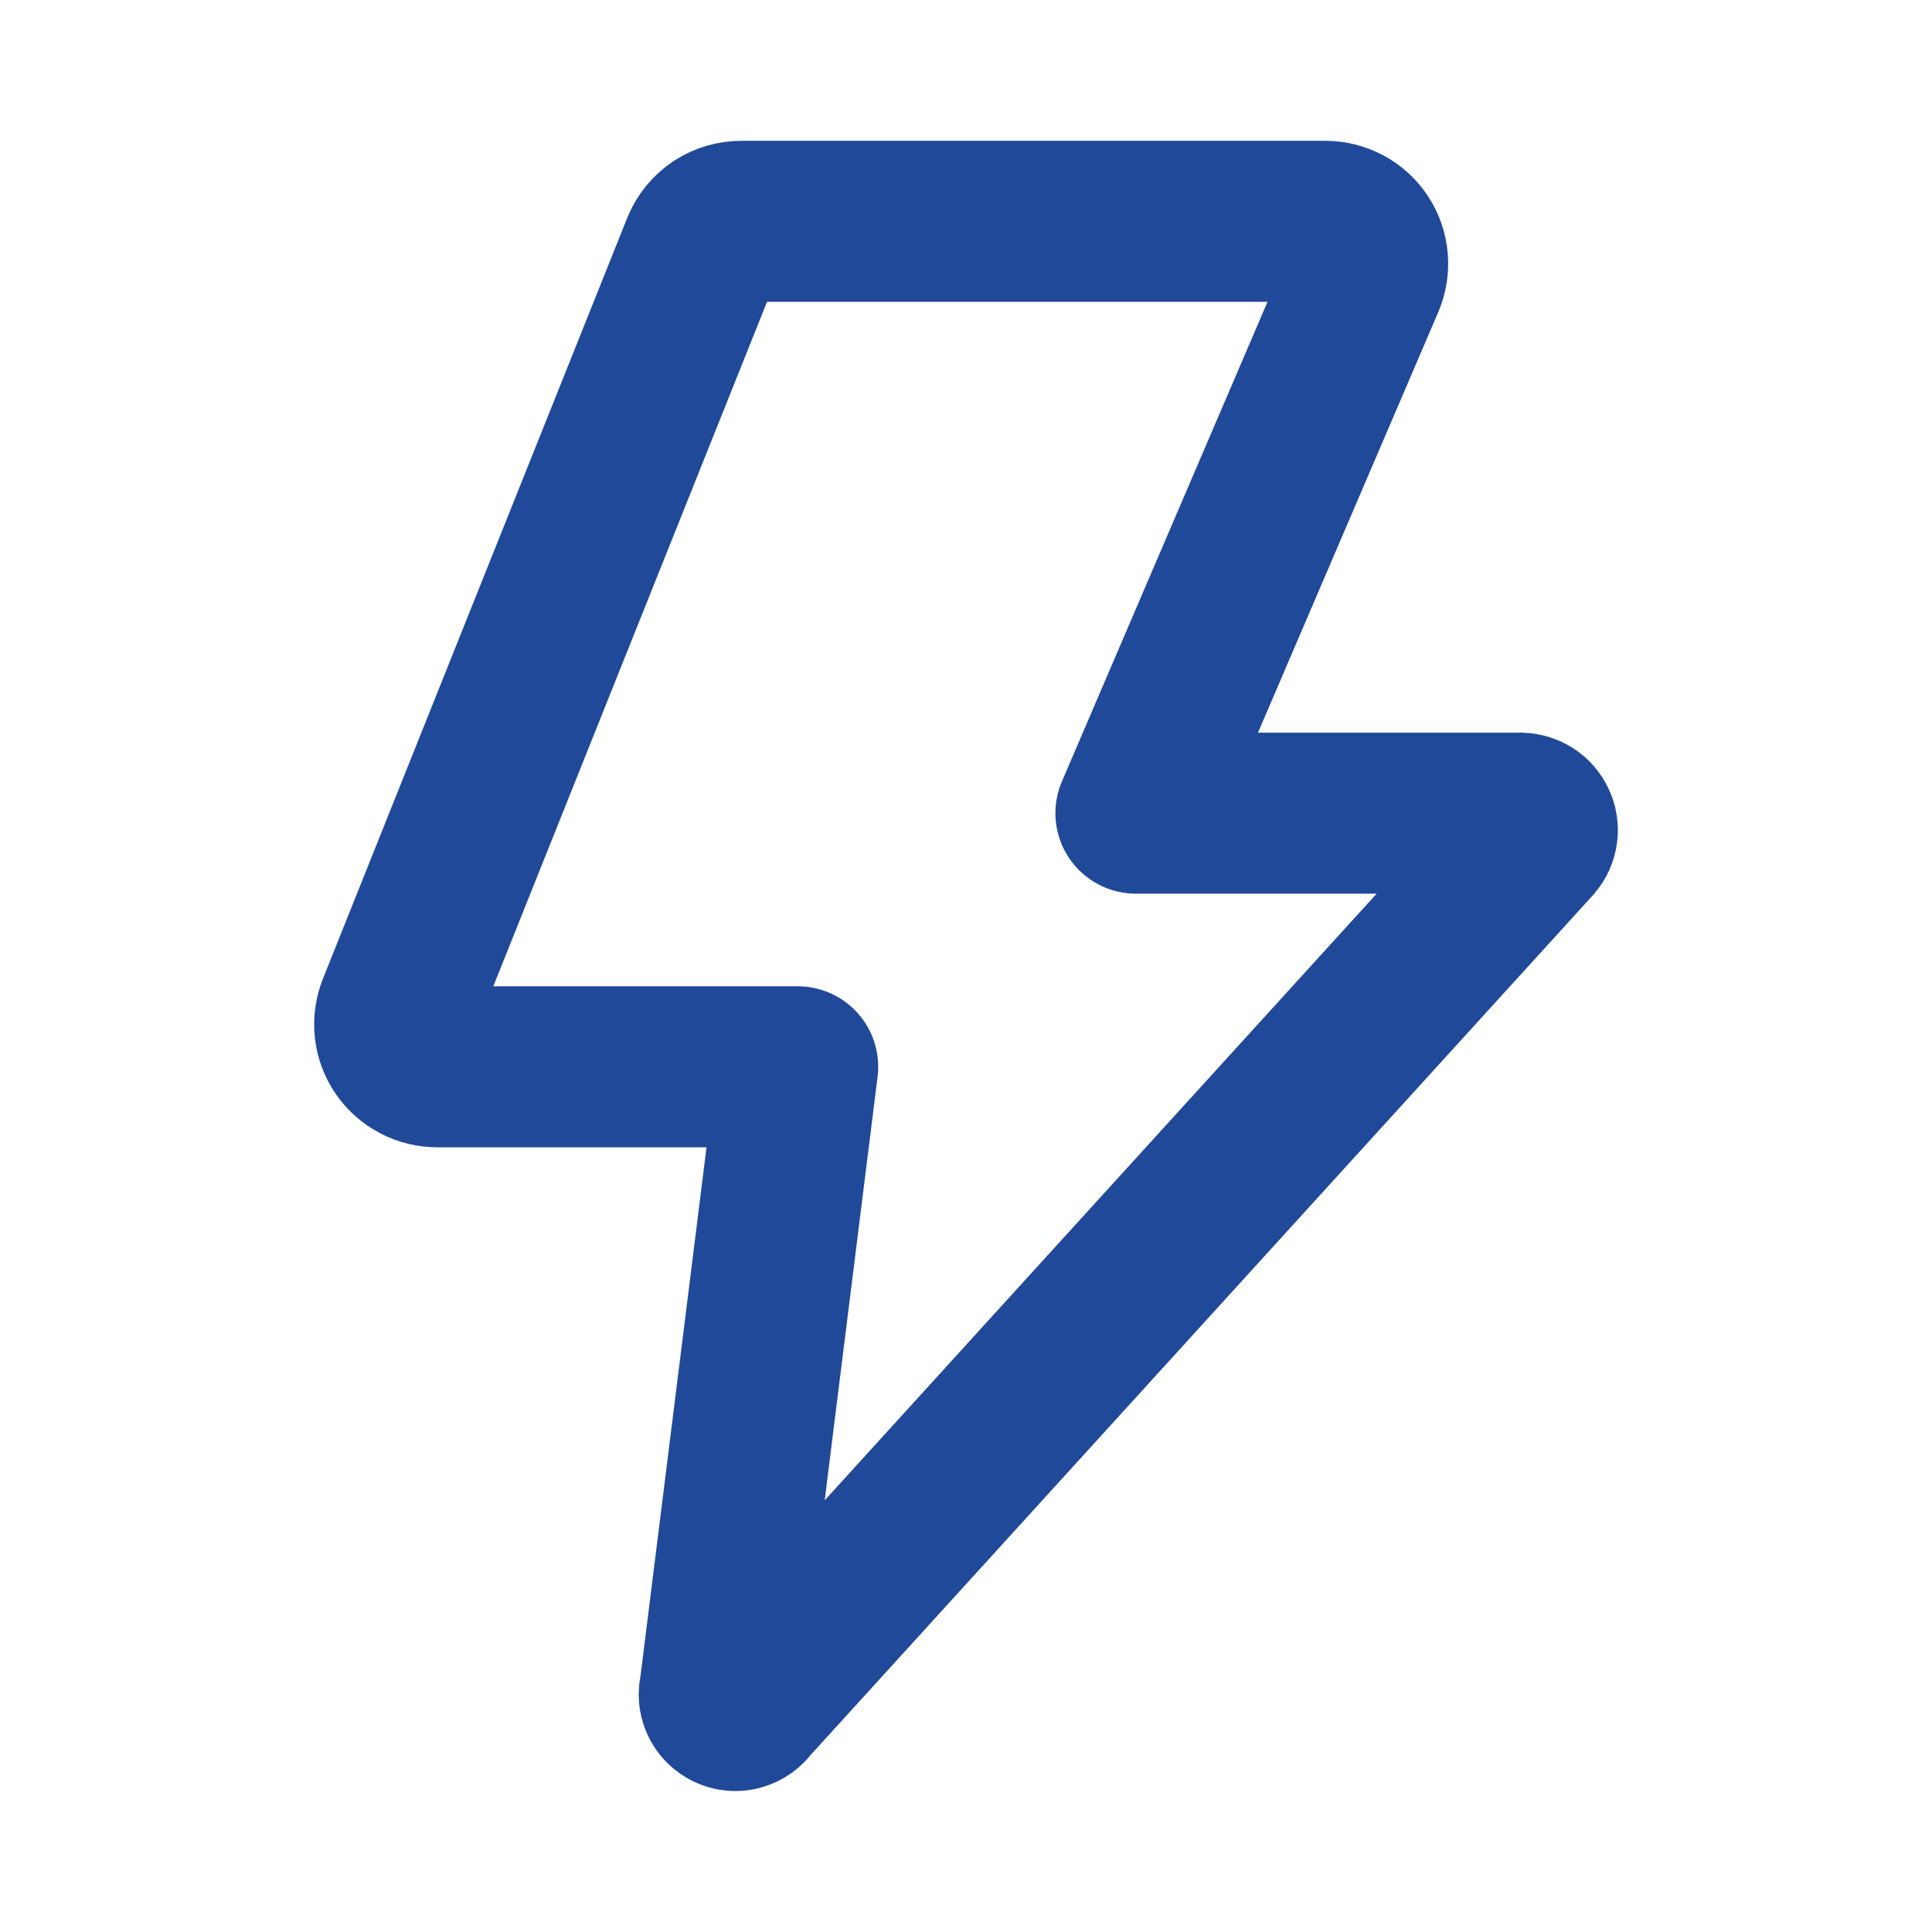
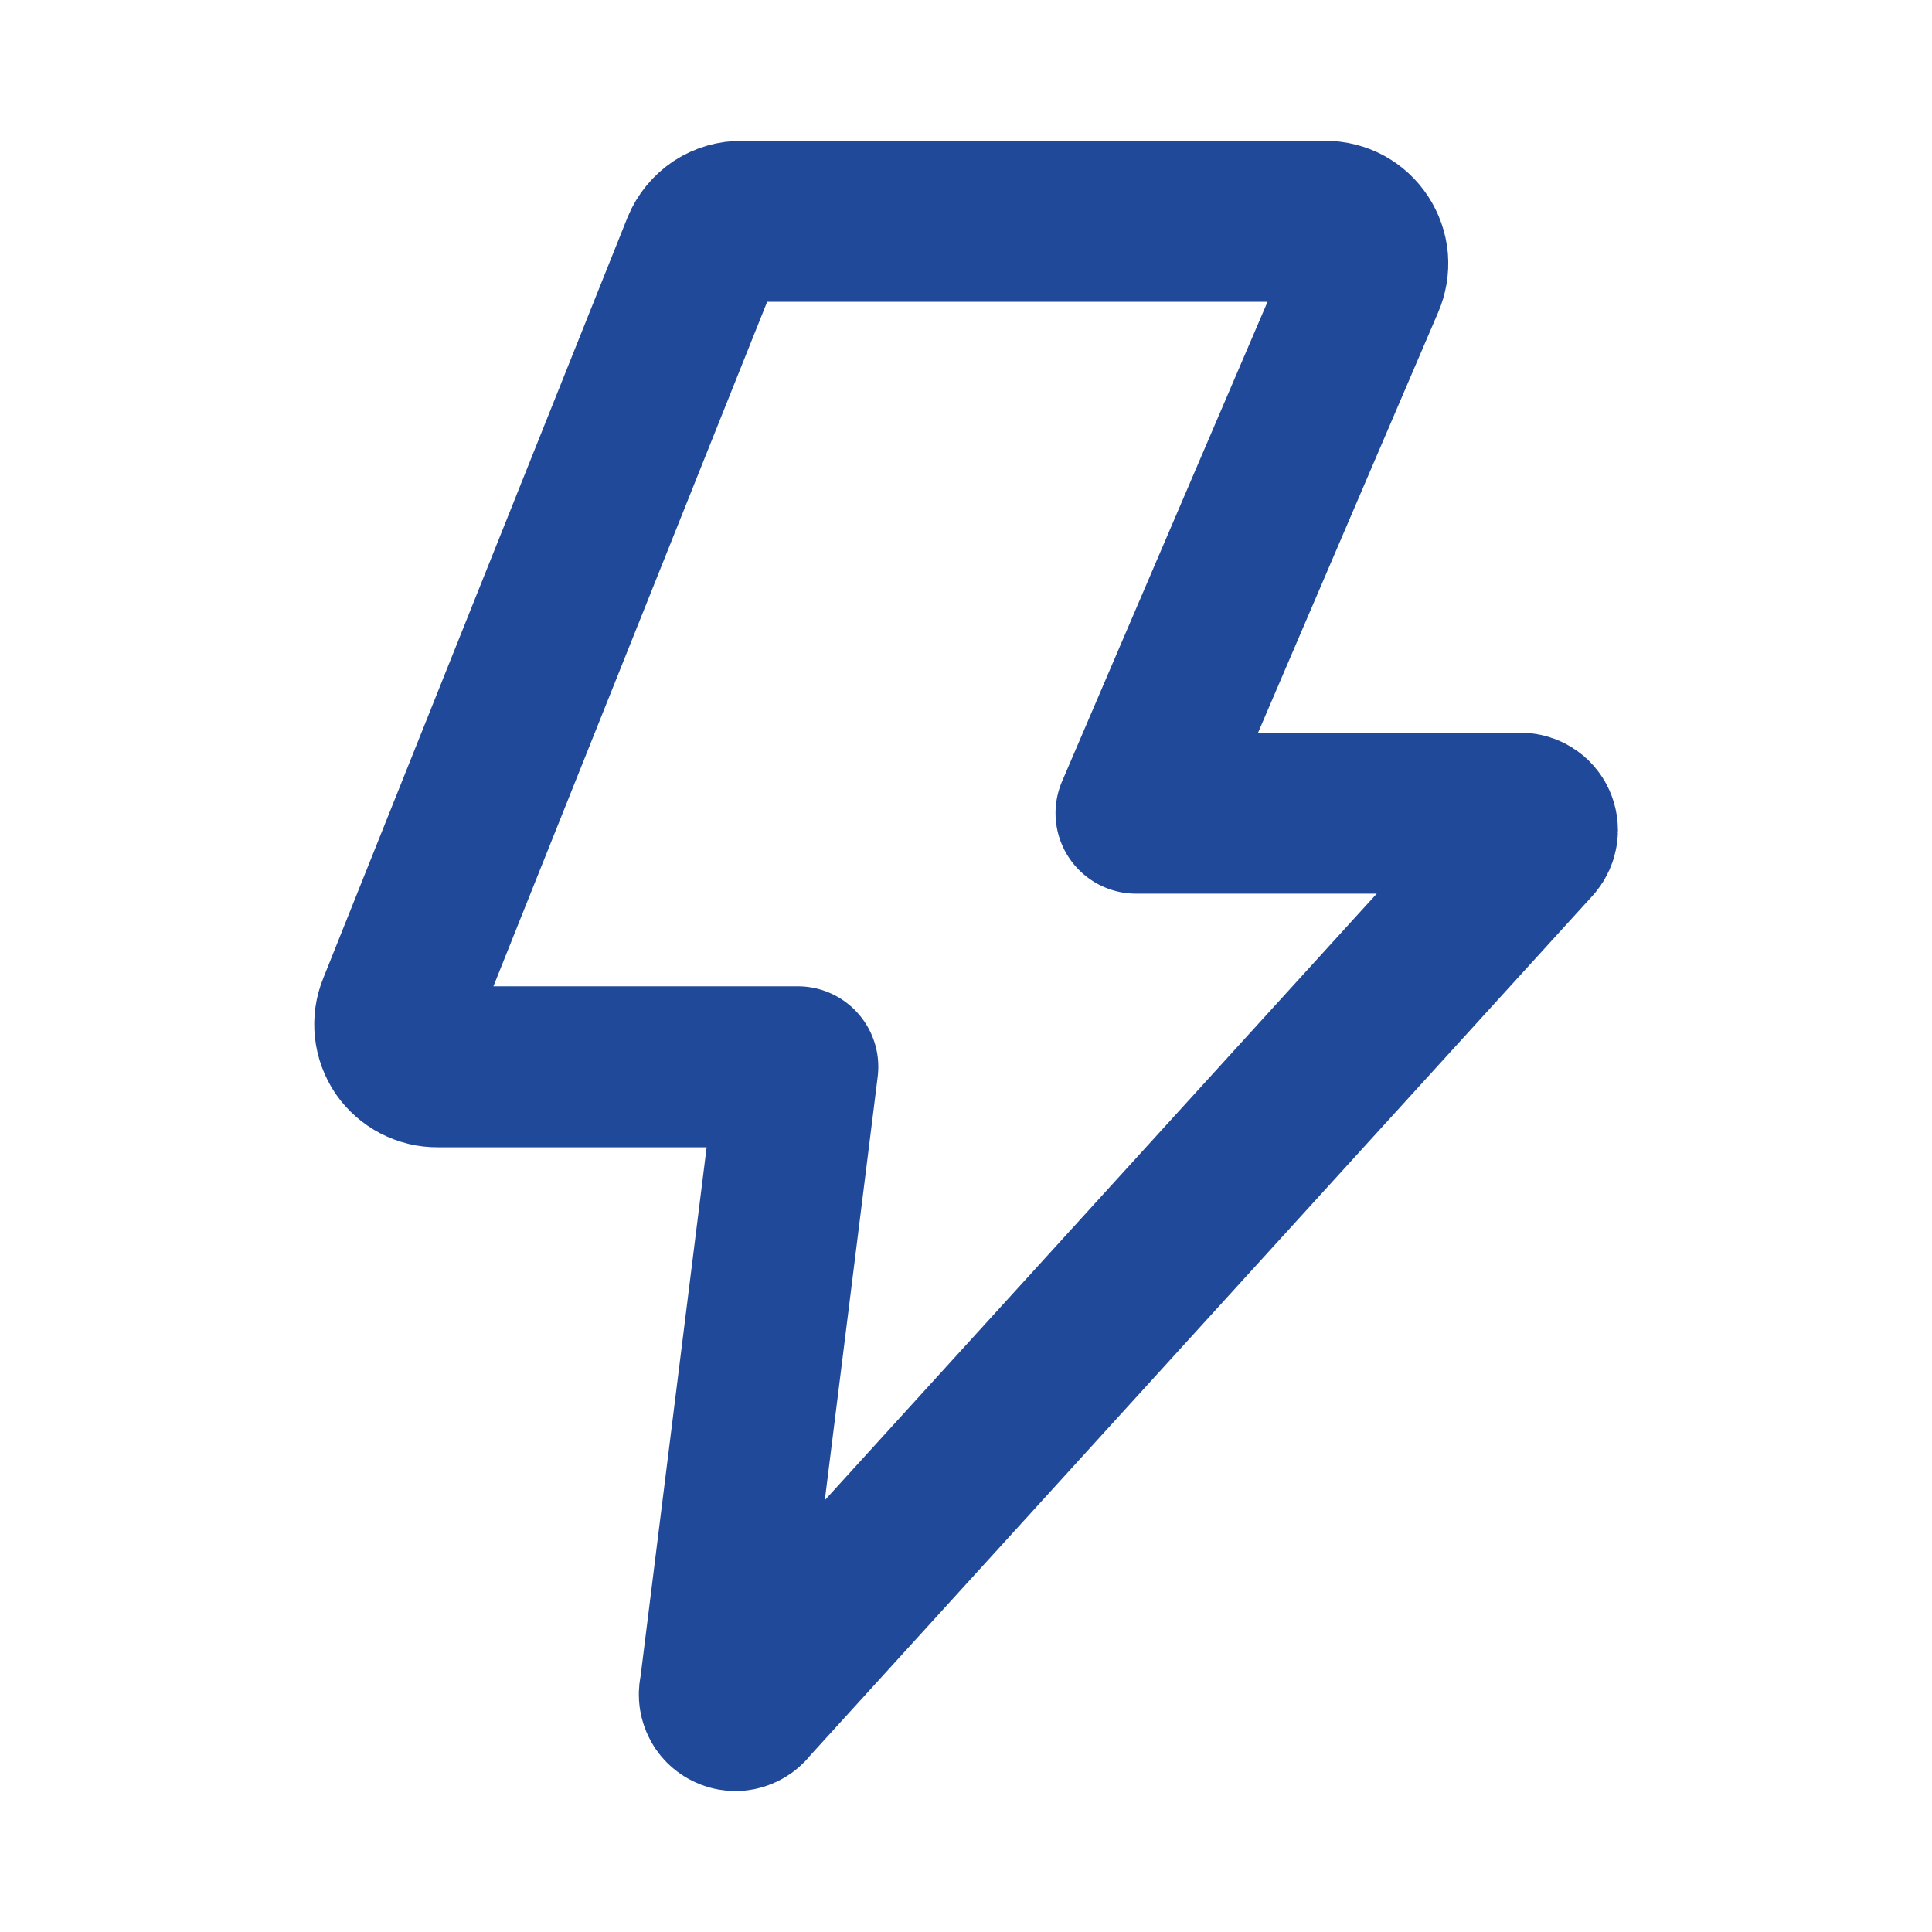
<svg xmlns="http://www.w3.org/2000/svg" width="18" height="18" viewBox="0 0 18 18" fill="none">
-   <path d="M6.913 2.062H12.347C12.413 2.062 12.477 2.078 12.535 2.109C12.593 2.14 12.642 2.185 12.678 2.24C12.714 2.295 12.735 2.357 12.741 2.423C12.746 2.488 12.736 2.554 12.71 2.614L10.583 7.576H14.168C14.197 7.577 14.227 7.586 14.252 7.602C14.277 7.618 14.297 7.642 14.309 7.669C14.322 7.696 14.326 7.727 14.322 7.756C14.318 7.786 14.305 7.814 14.285 7.837L6.976 15.87C6.956 15.9 6.926 15.921 6.891 15.931C6.857 15.941 6.82 15.938 6.787 15.922C6.755 15.907 6.729 15.881 6.714 15.848C6.699 15.815 6.697 15.778 6.707 15.744L7.432 9.939H4.077C4.012 9.94 3.947 9.924 3.89 9.894C3.832 9.864 3.782 9.82 3.746 9.767C3.709 9.713 3.686 9.651 3.679 9.586C3.672 9.521 3.682 9.455 3.706 9.395L6.541 2.306C6.572 2.233 6.623 2.17 6.689 2.126C6.756 2.083 6.833 2.061 6.913 2.062Z" stroke="#214999" stroke-width="1.5" stroke-linecap="round" stroke-linejoin="round" />
+   <path d="M6.913 2.062H12.348C12.413 2.062 12.478 2.078 12.536 2.109C12.593 2.14 12.642 2.185 12.678 2.24C12.714 2.295 12.736 2.357 12.742 2.423C12.747 2.488 12.736 2.554 12.71 2.614L10.584 7.576H14.168C14.198 7.577 14.227 7.586 14.252 7.602C14.278 7.618 14.298 7.642 14.31 7.669C14.322 7.696 14.327 7.727 14.322 7.756C14.318 7.786 14.305 7.814 14.286 7.837L6.976 15.87C6.956 15.9 6.926 15.921 6.892 15.931C6.857 15.941 6.82 15.938 6.788 15.922C6.755 15.907 6.729 15.881 6.715 15.848C6.7 15.815 6.698 15.778 6.708 15.744L7.433 9.939H4.078C4.012 9.94 3.948 9.924 3.89 9.894C3.832 9.864 3.783 9.82 3.746 9.767C3.71 9.713 3.687 9.651 3.68 9.586C3.673 9.521 3.682 9.455 3.707 9.395L6.542 2.306C6.572 2.233 6.624 2.17 6.69 2.126C6.756 2.083 6.834 2.061 6.913 2.062Z" stroke="#214999" stroke-width="1.5" stroke-linecap="round" stroke-linejoin="round" />
</svg>
